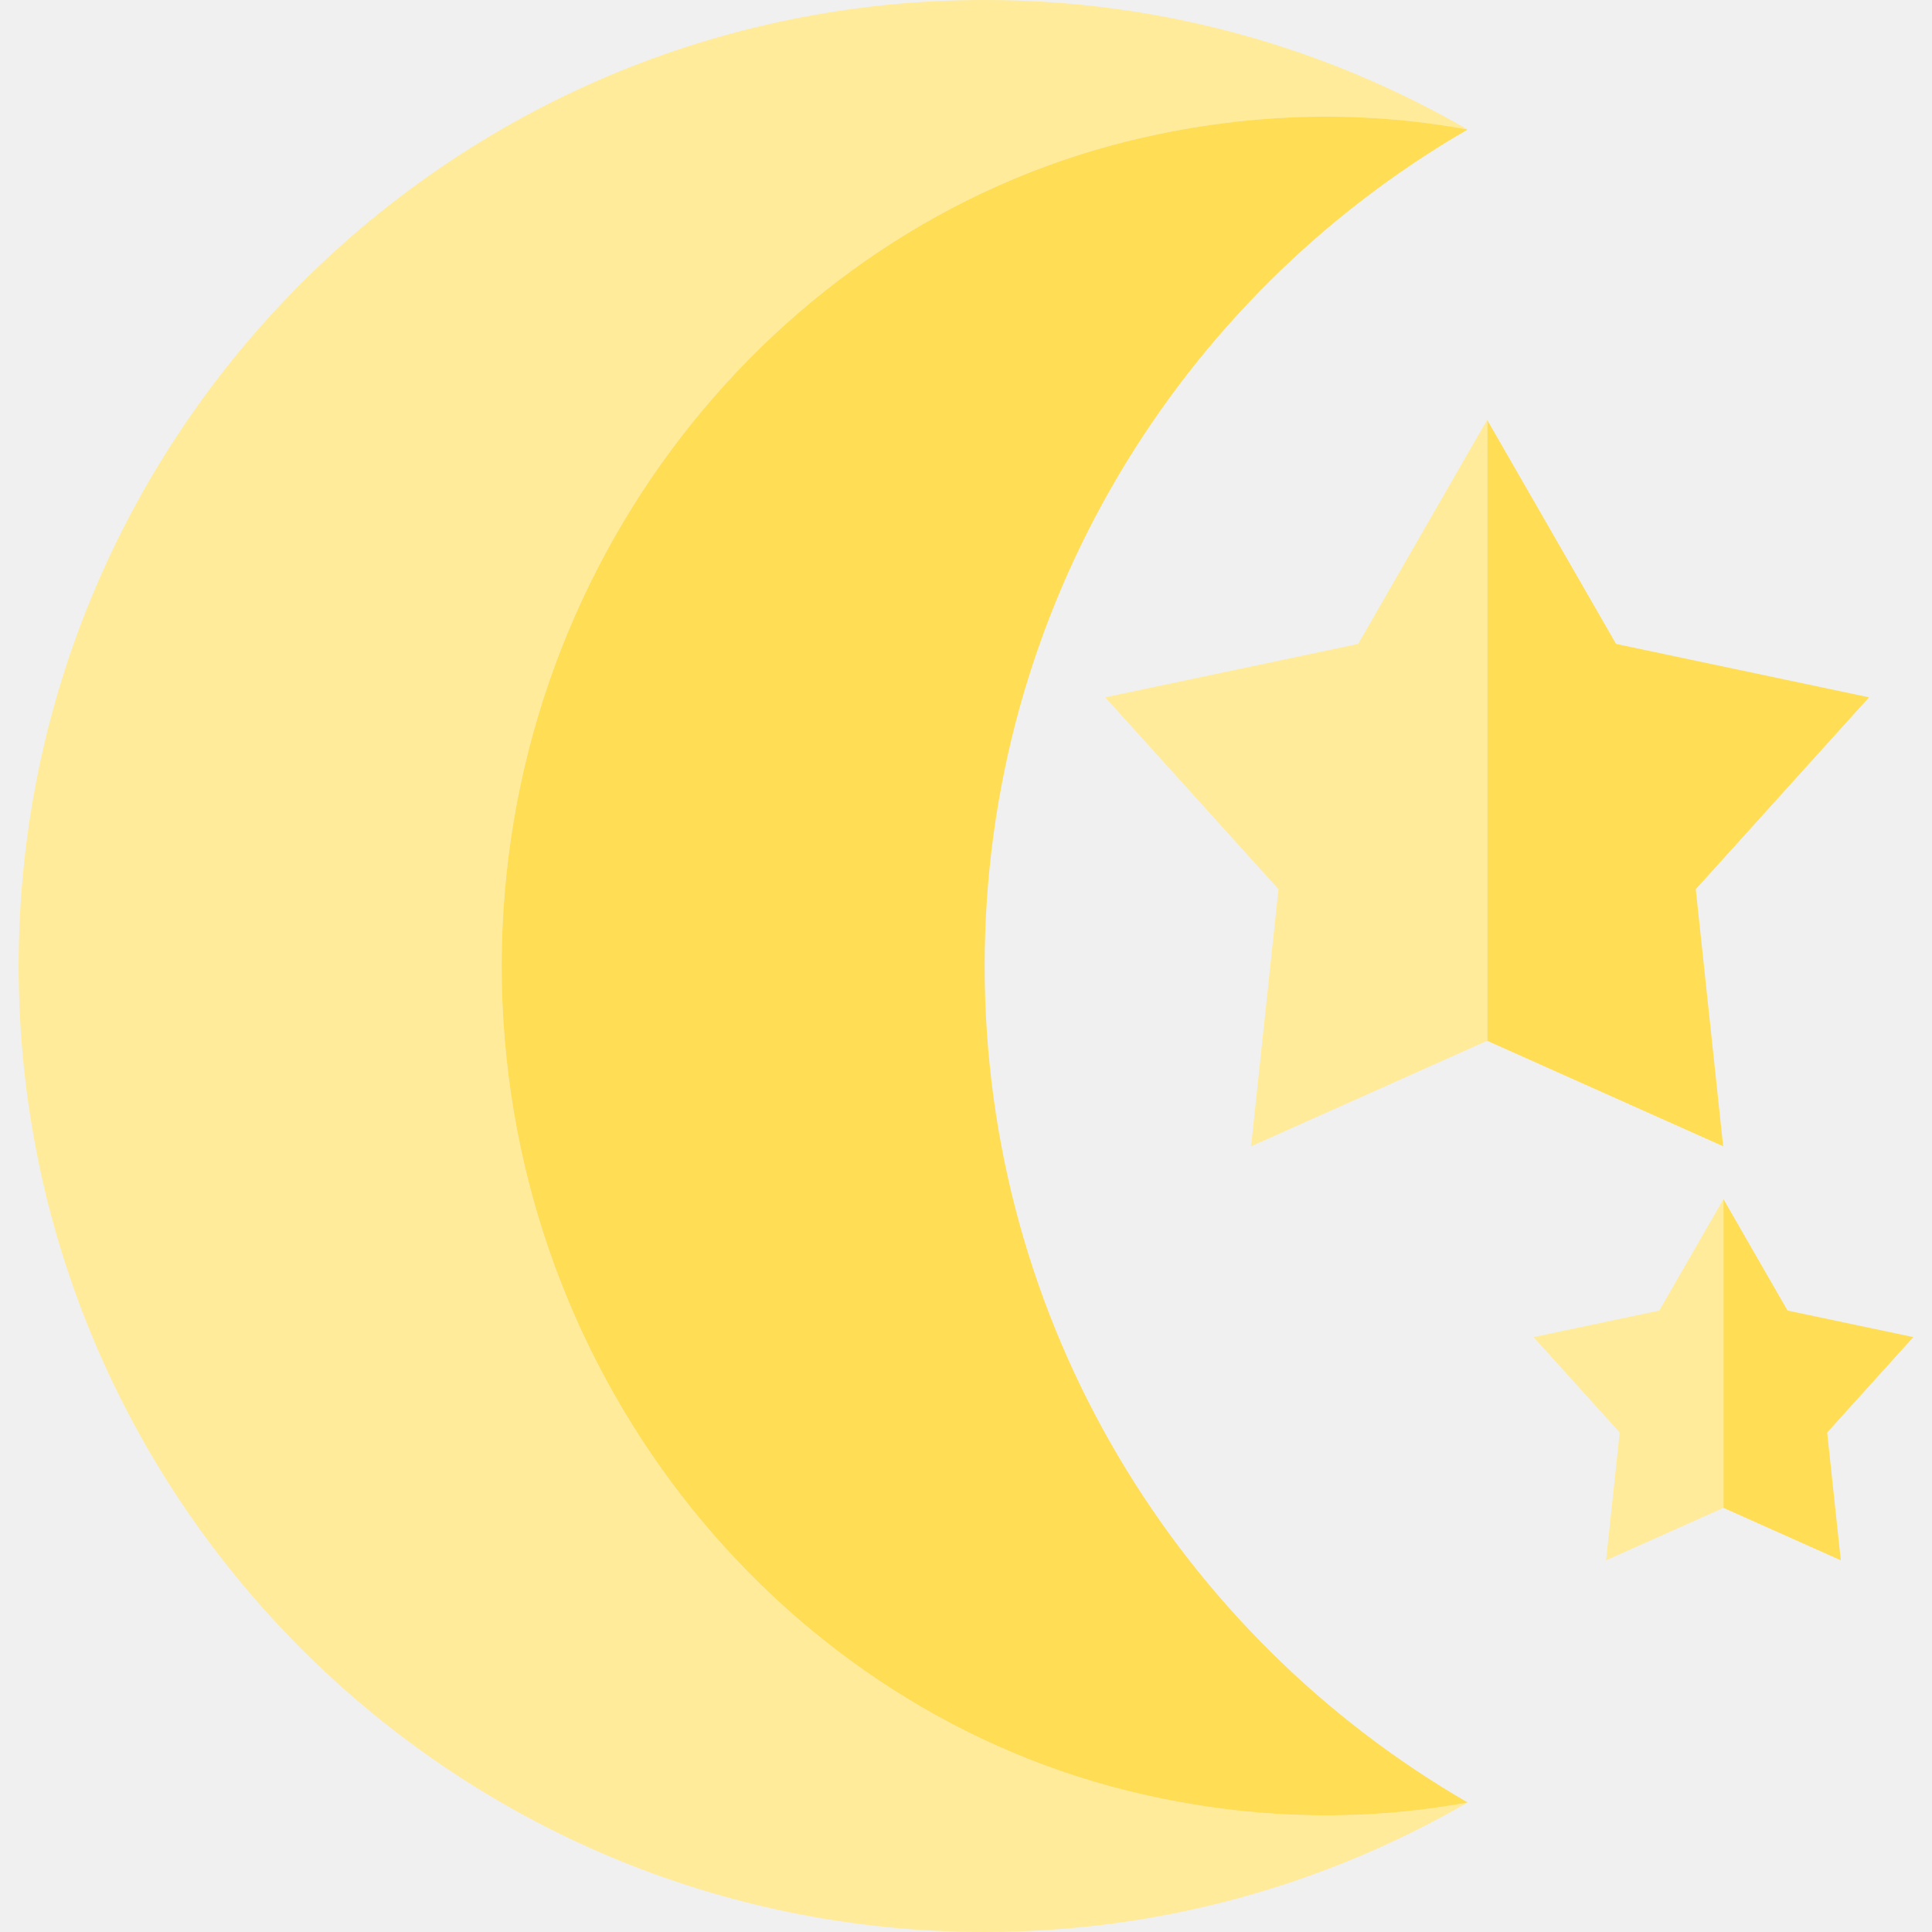
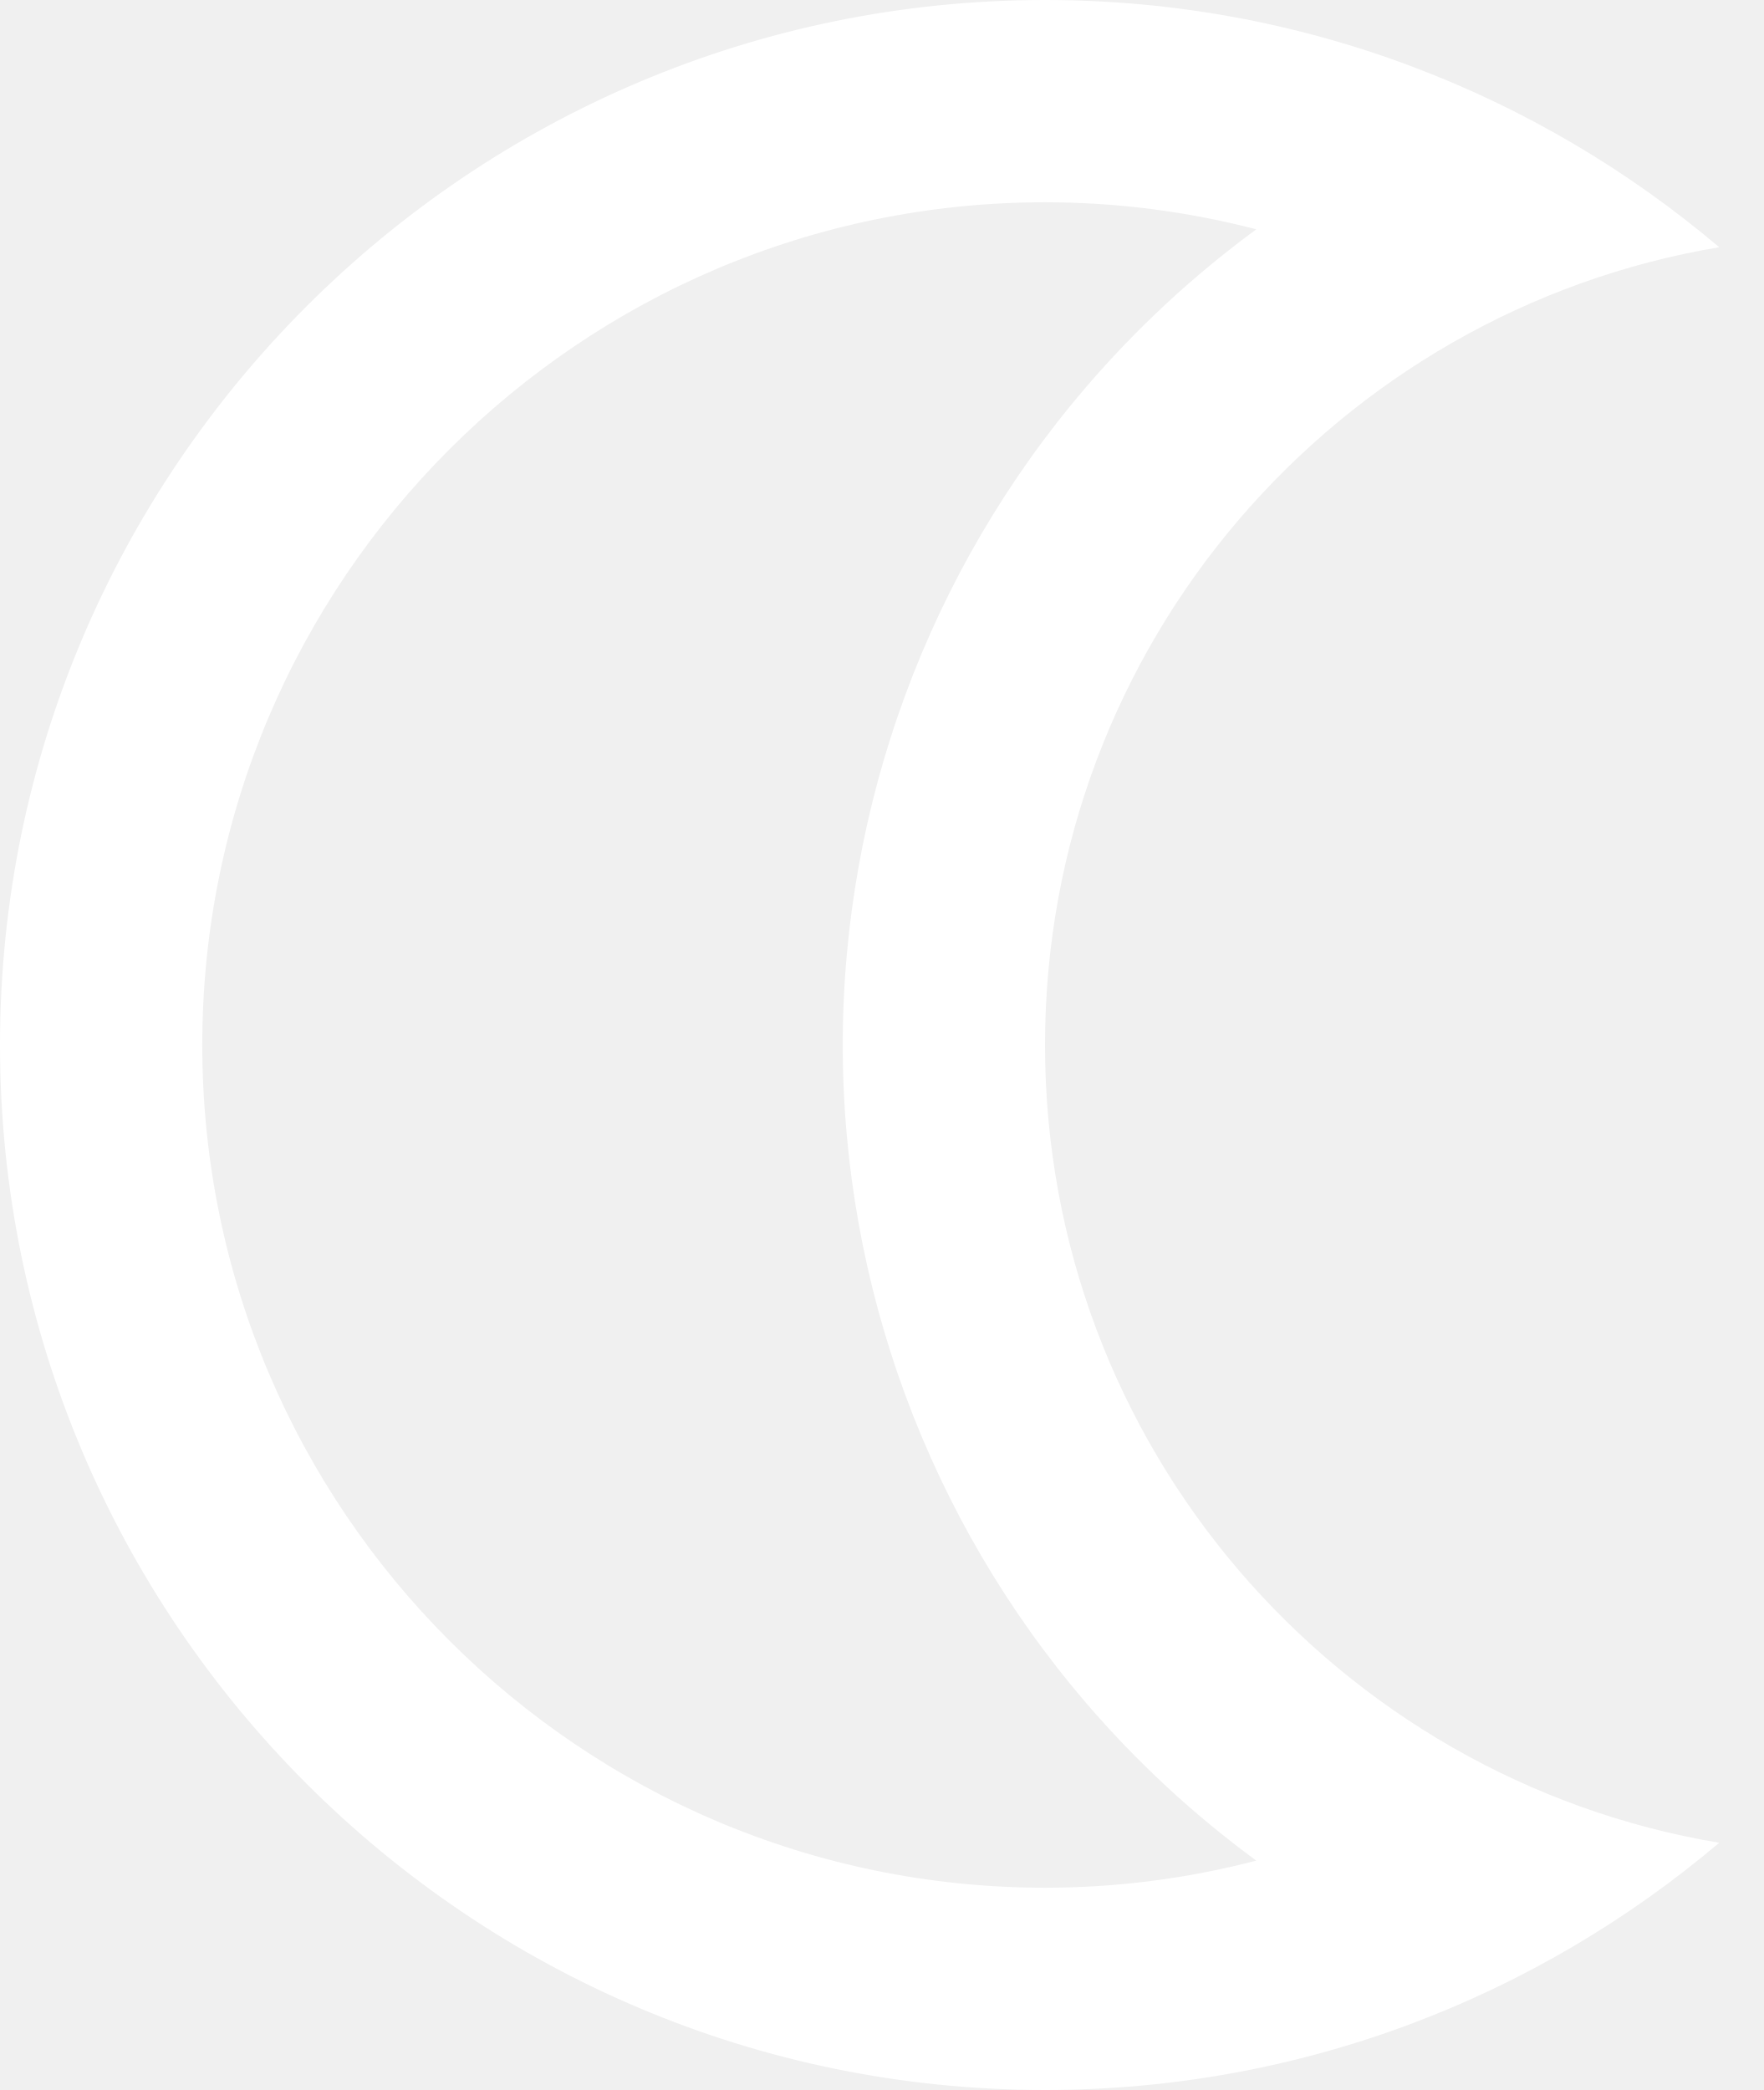
- <svg xmlns="http://www.w3.org/2000/svg" version="1.1" id="Layer_1" x="0px" y="0px" viewBox="0 0 495 495" style="enable-background:new 0 0 495 495;" xml:space="preserve">
-   <g>
-     <polygon style="fill:#FFDE55;" points="434.477,227.821 478.869,178.66 414.058,164.981 381.022,107.57 381.022,266.658    441.496,293.688  " />
-     <polygon style="fill:#FFEB99;" points="347.986,164.981 283.175,178.66 327.568,227.821 320.55,293.688 381.022,266.658    381.022,107.57  " />
-     <path style="fill:#FFEB99;" d="M288.544,458.73c-90.69-22.63-160.01-108.71-160.01-211.23s69.32-188.6,160.01-211.23   c30.19-7.54,59.89-8.18,87.48-3.08C339.614,12.12,297.374,0,252.284,0c-136.7,0-247.5,110.81-247.5,247.5s110.8,247.5,247.5,247.5   c45.09,0,87.33-12.12,123.74-33.19C348.434,466.91,318.734,466.27,288.544,458.73z" />
-     <path style="fill:#FFDE55;" d="M252.284,247.5c0-91.59,49.79-171.51,123.74-214.31c-27.59-5.1-57.29-4.46-87.48,3.08   c-90.69,22.63-160.01,108.71-160.01,211.23s69.32,188.6,160.01,211.23c30.19,7.54,59.89,8.18,87.48,3.08   C302.074,419.01,252.284,339.09,252.284,247.5z" />
-     <polygon style="fill:#FFDE55;" points="490.216,342.579 457.992,335.777 441.565,307.228 441.566,386.332 471.637,399.771    468.144,367.021  " />
-     <polygon style="fill:#FFEB99;" points="425.138,335.777 392.914,342.579 414.987,367.022 411.498,399.771 441.566,386.332    441.565,307.228  " />
-   </g>
-   <g>
- </g>
-   <g>
- </g>
-   <g>
- </g>
-   <g>
- </g>
-   <g>
- </g>
-   <g>
- </g>
-   <g>
- </g>
-   <g>
- </g>
-   <g>
- </g>
-   <g>
- </g>
-   <g>
- </g>
-   <g>
- </g>
-   <g>
- </g>
-   <g>
- </g>
-   <g>
- </g>
+ <svg xmlns="http://www.w3.org/2000/svg" width="27" height="32" viewBox="0 0 27 32" fill="none">
+   <path d="M16 16C16 9.863 20.464 4.769 26.322 3.785C23.534 1.425 19.931 0 16 0C7.178 0 0 7.178 0 16C0 24.823 7.178 32 16 32C19.93 32 23.534 30.575 26.322 28.215C20.464 27.232 16 22.137 16 16ZM16 28.903C8.885 28.903 3.097 23.115 3.097 16C3.097 8.885 8.885 3.097 16 3.097C17.098 3.097 18.185 3.238 19.235 3.511C18.275 4.215 17.393 5.032 16.61 5.948C14.22 8.746 12.903 12.316 12.903 16C12.903 19.684 14.22 23.254 16.61 26.052C17.393 26.968 18.275 27.785 19.235 28.488C18.185 28.762 17.098 28.903 16 28.903Z" fill="white" />
</svg>
